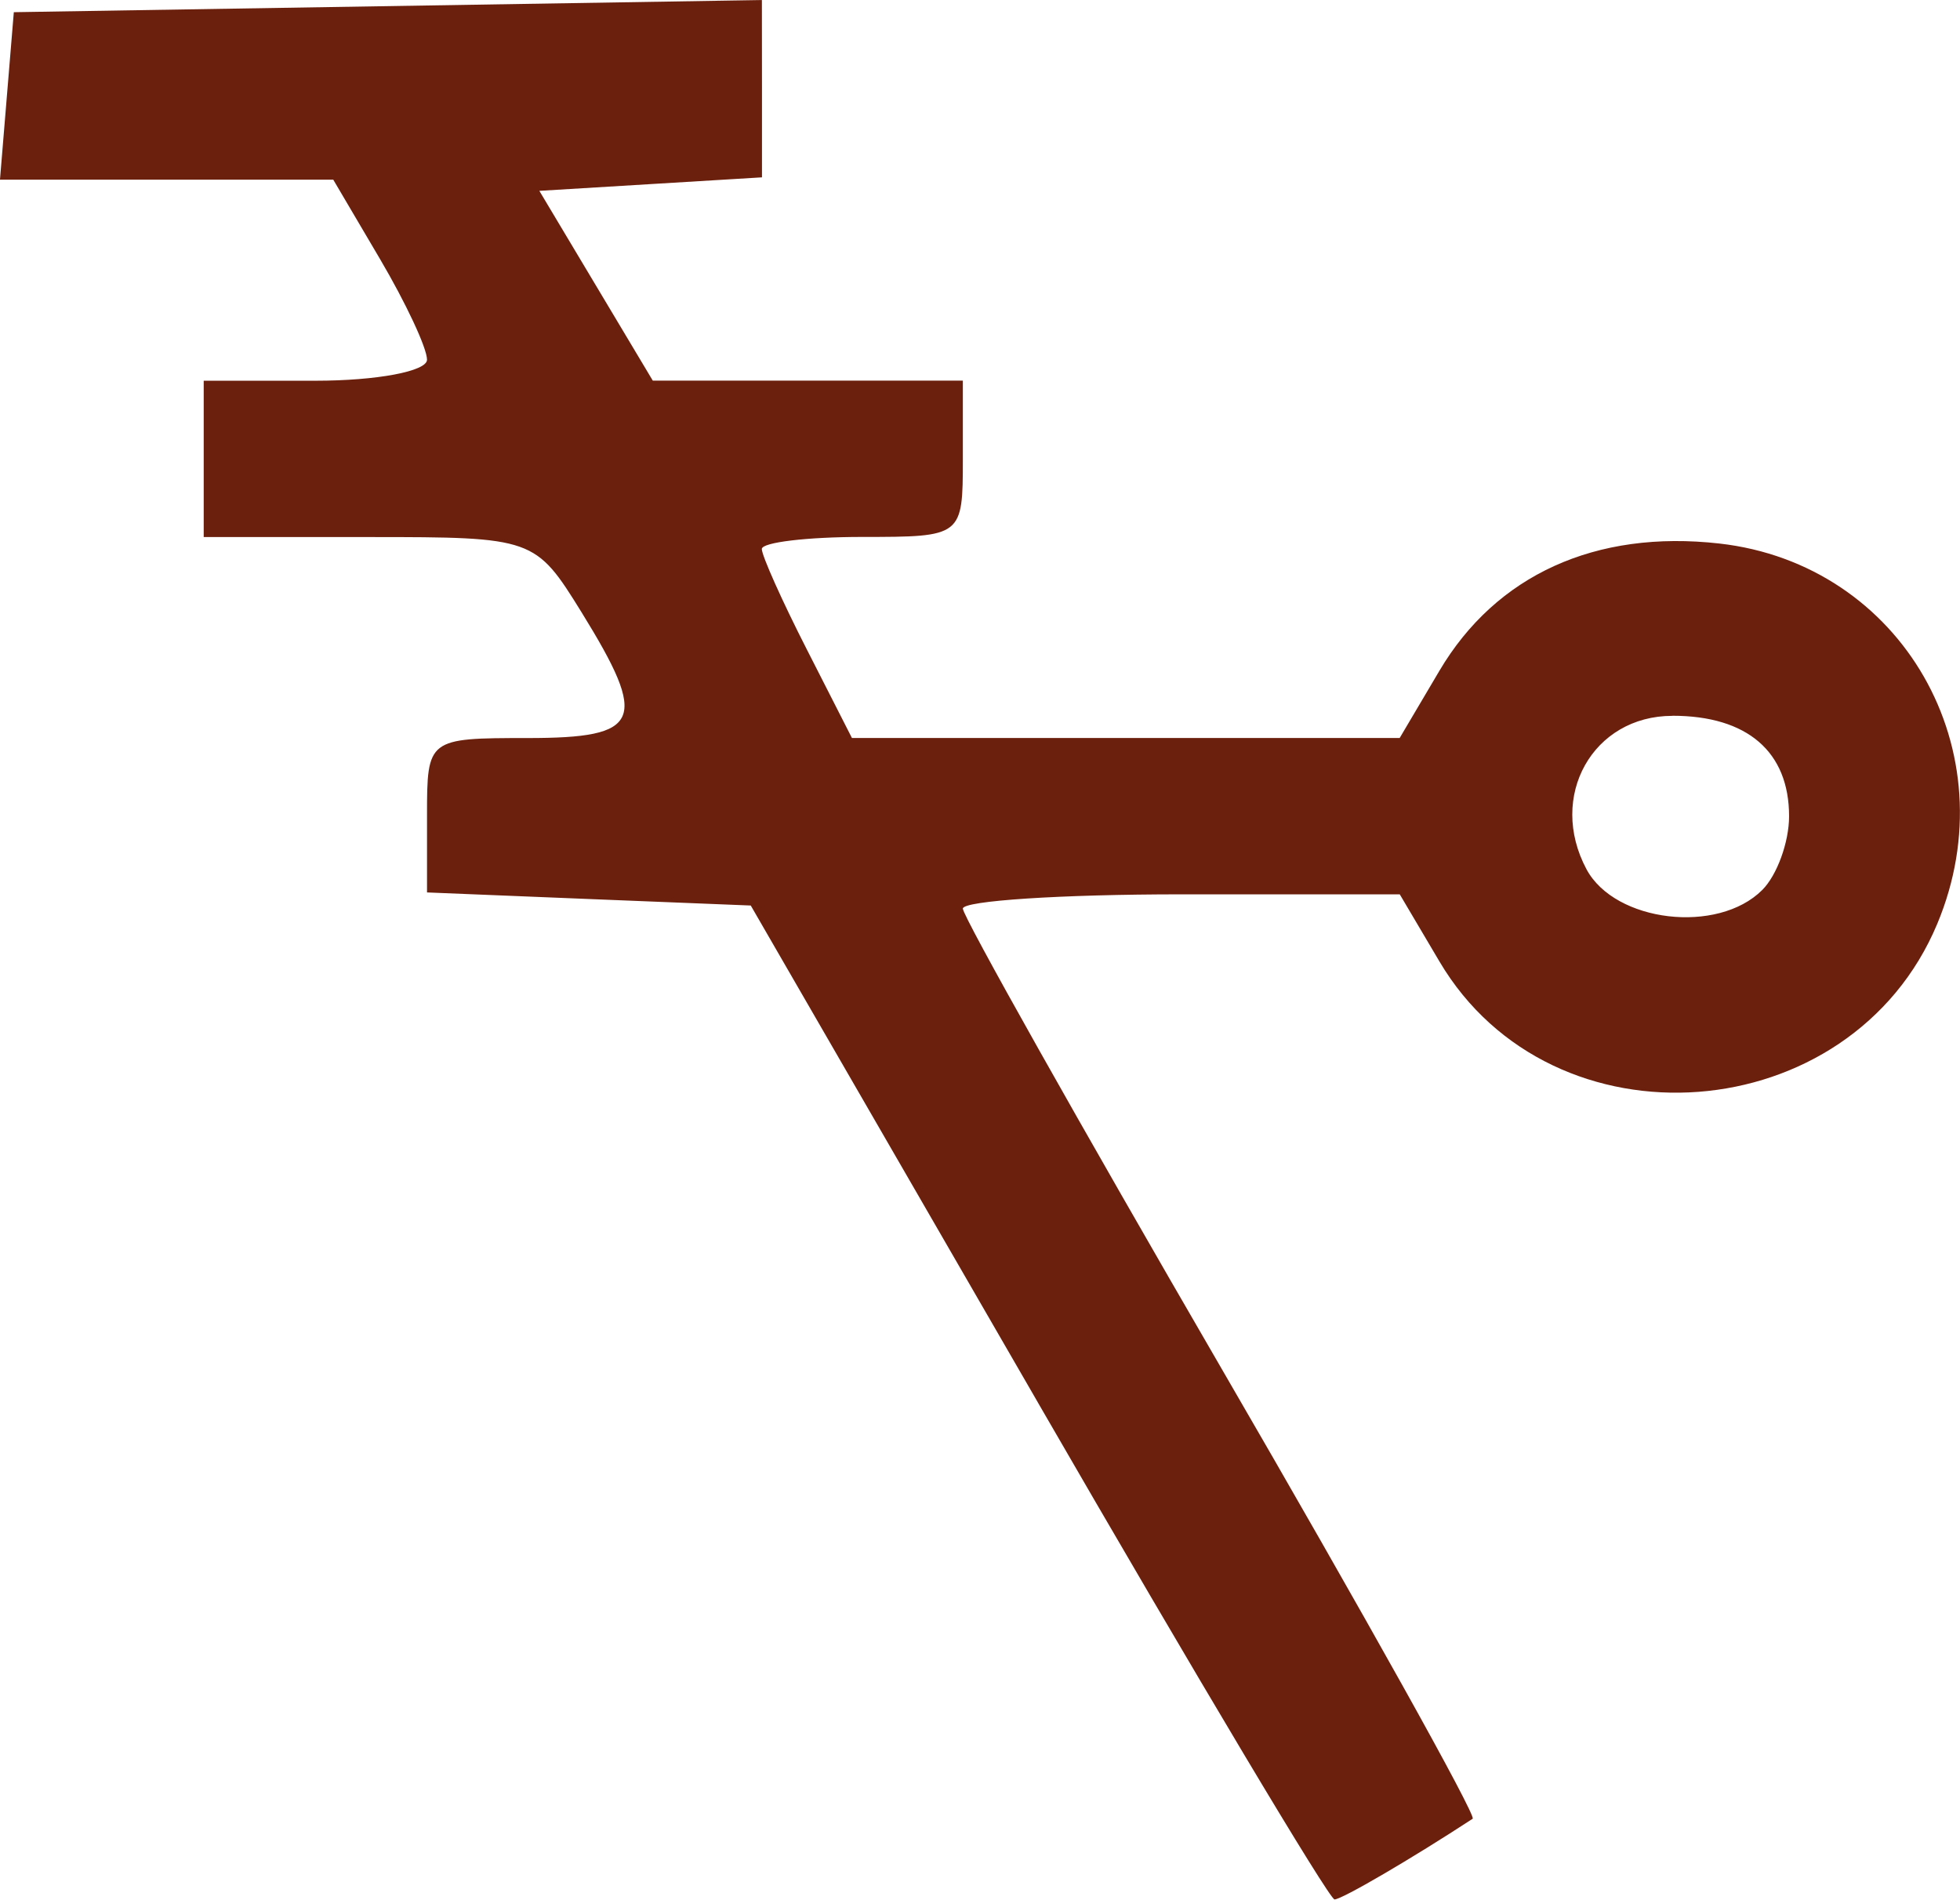
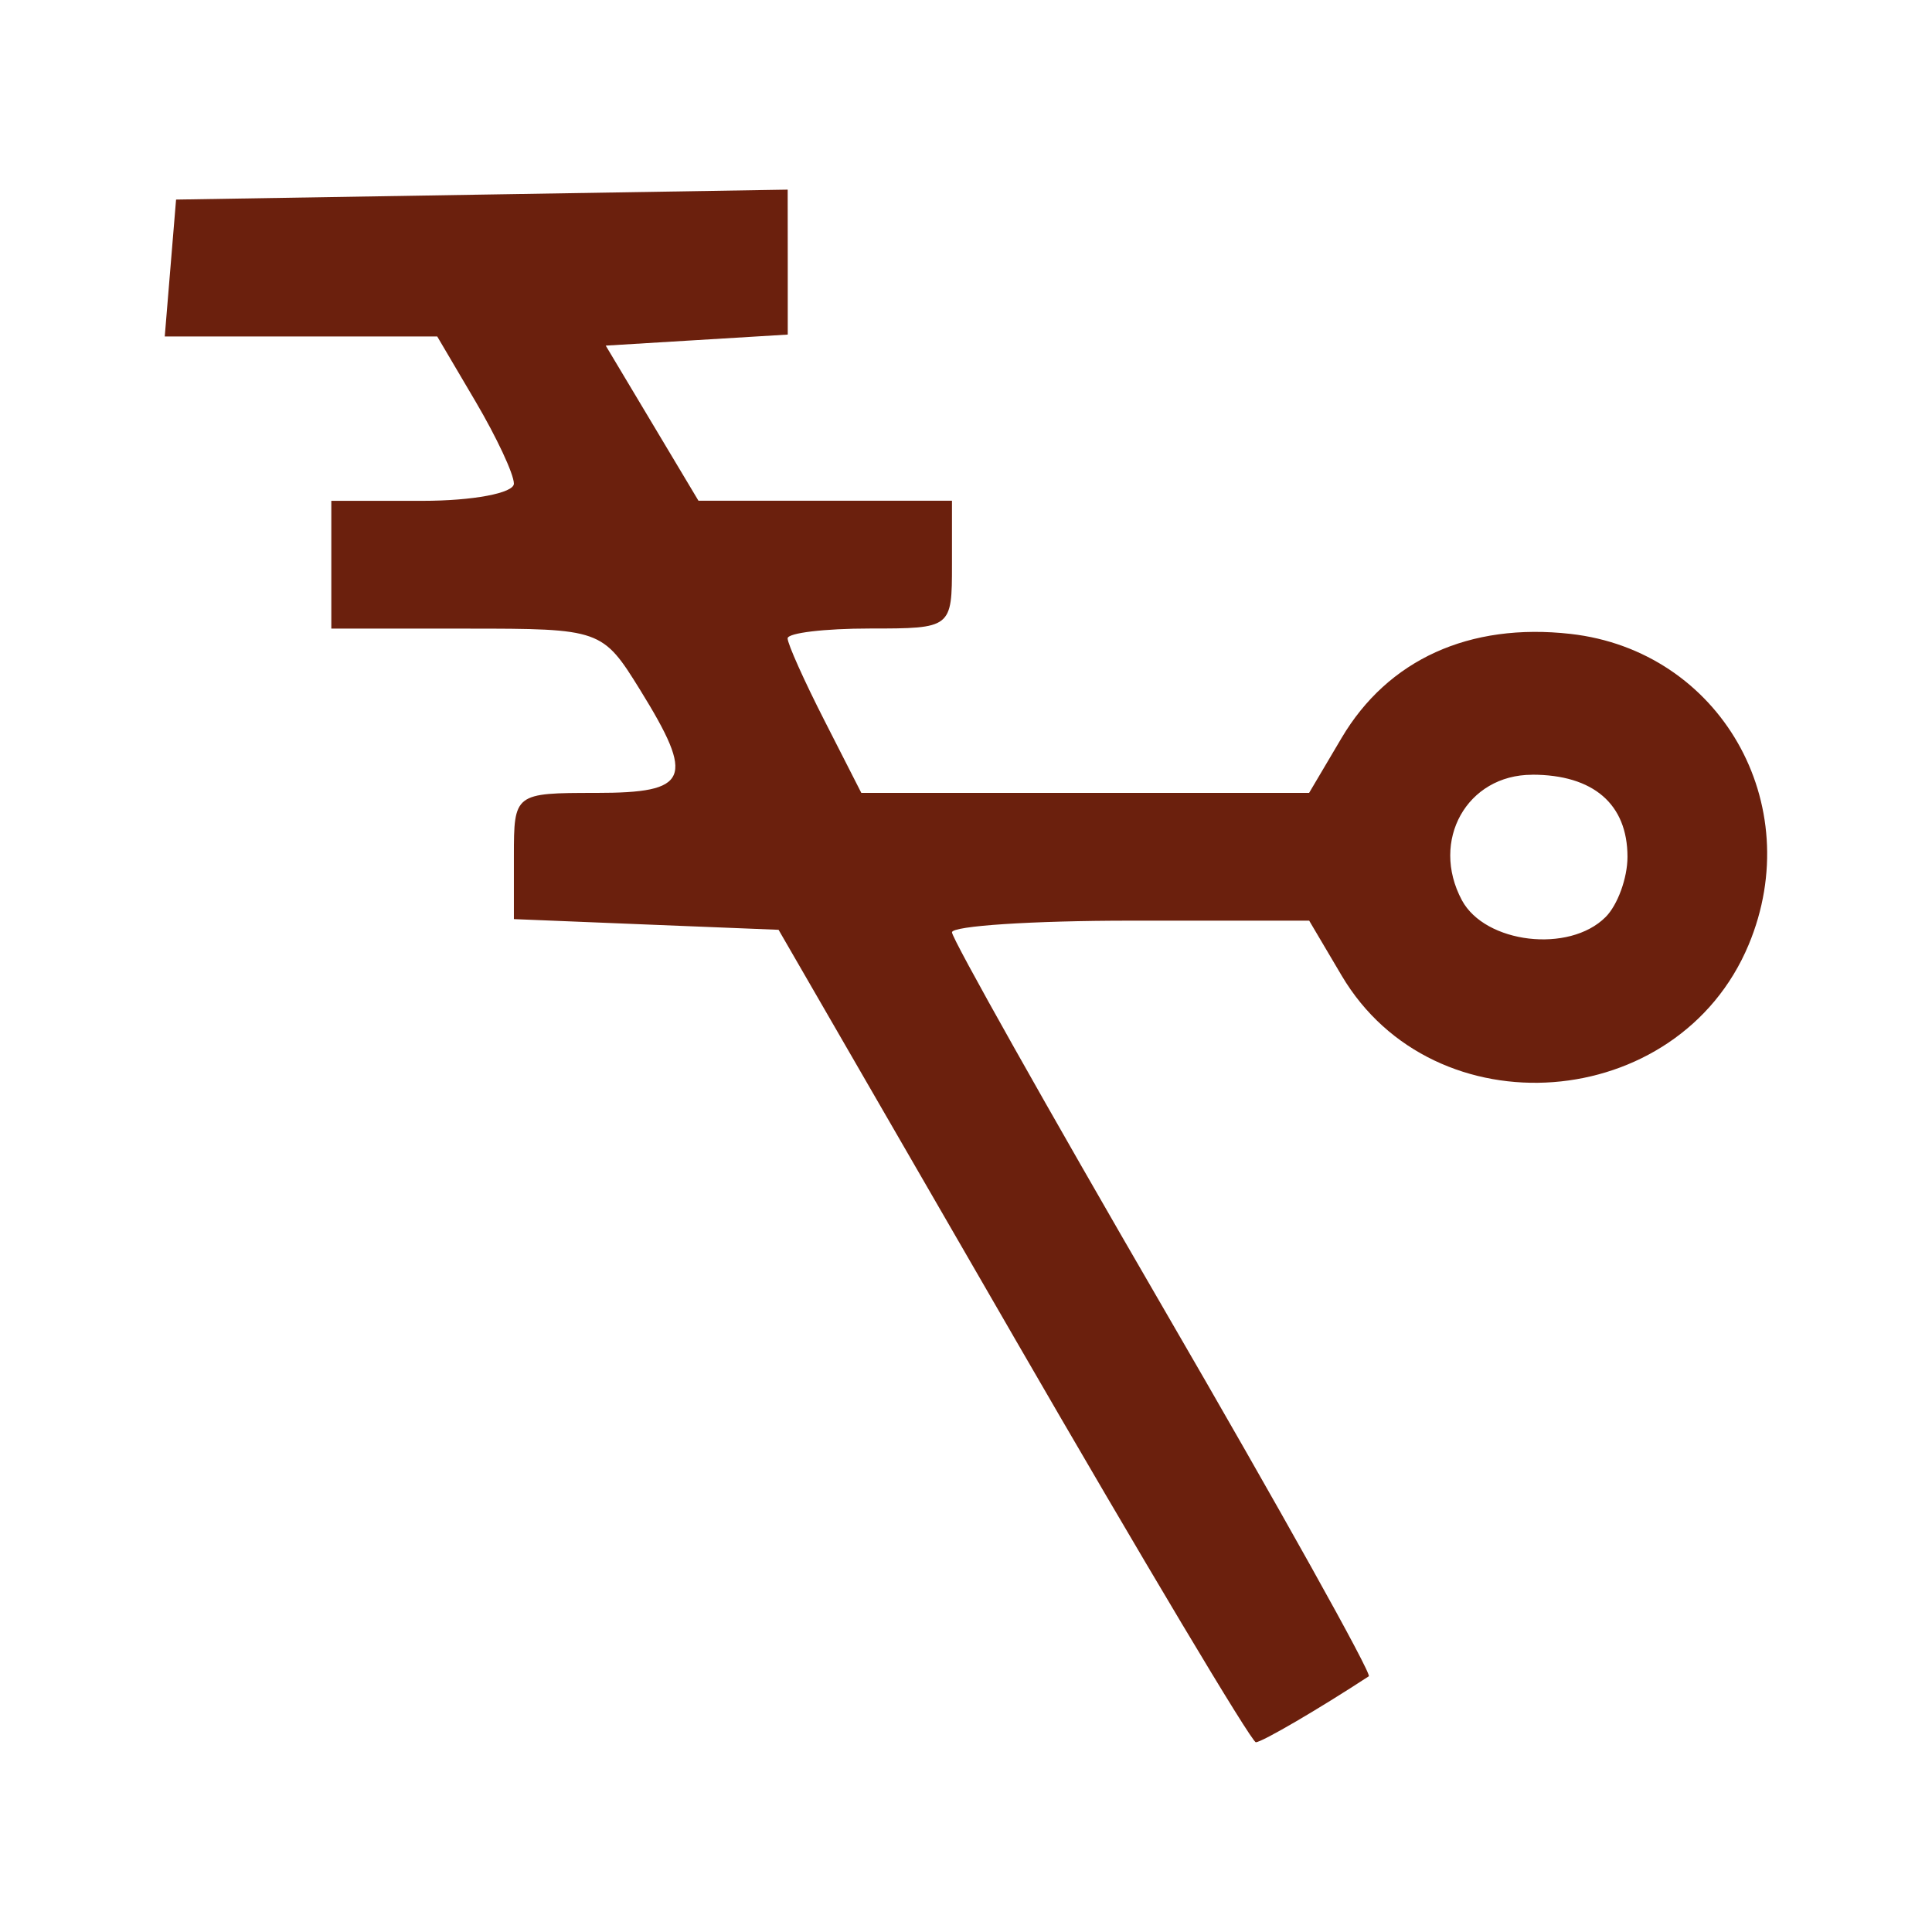
- <svg xmlns="http://www.w3.org/2000/svg" width="23.224mm" height="22.503mm" viewBox="0 0 23.224 22.503" version="1.1" id="svg2886">
+ <svg xmlns="http://www.w3.org/2000/svg" width="28mm" height="28mm" viewBox="0 0 28 28" version="1.1" id="svg2886">
  <defs id="defs2880" />
  <g id="layer1" transform="translate(-173.5963,-196.6356)">
-     <path id="path849-7" style="fill:#6b200d;fill-opacity:1;stroke-width:0.265" d="m 182.624,196.636 -4.432,0.072 -4.432,0.072 -0.082,0.992 -0.082,0.992 h 1.974 1.975 l 0.555,0.942 c 0.305,0.518 0.556,1.053 0.556,1.191 0,0.137 -0.595,0.249 -1.323,0.249 h -1.323 v 0.926 0.926 h 1.963 c 1.943,0 1.968,0.009 2.514,0.891 0.797,1.29 0.712,1.49 -0.64,1.49 -1.182,0 -1.191,0.007 -1.191,0.915 v 0.914 l 1.918,0.078 1.918,0.077 3.402,5.887 v 5.3e-4 c 1.871,3.238 3.453,5.887 3.515,5.887 0.088,0 0.917,-0.485 1.637,-0.956 0.048,-0.032 -1.291,-2.432 -2.977,-5.335 -1.685,-2.903 -3.064,-5.354 -3.064,-5.447 0,-0.093 1.165,-0.169 2.588,-0.169 h 2.589 l 0.47,0.795 c 1.34,2.268 4.877,2 5.899,-0.446 0.854,-2.044 -0.417,-4.261 -2.582,-4.505 -1.465,-0.165 -2.646,0.372 -3.318,1.509 l -0.47,0.795 h -3.245 -3.245 l -0.534,-1.048 c -0.294,-0.576 -0.534,-1.112 -0.534,-1.191 0,-0.079 0.536,-0.143 1.191,-0.143 1.185,0 1.191,-0.005 1.191,-0.926 v -0.926 h -1.837 -1.837 l -0.672,-1.124 -0.672,-1.124 1.319,-0.08 1.319,-0.08 v -1.051 z m 10.789,8.479 c 0.887,0 1.382,0.426 1.382,1.191 0,0.306 -0.143,0.699 -0.318,0.873 -0.527,0.527 -1.745,0.383 -2.082,-0.245 -0.462,-0.863 0.073,-1.818 1.018,-1.818 z" />
+     <path id="path849-7" style="fill:#6b200d;fill-opacity:1;stroke-width:0.265" d="m 185.012,199.384 -4.432,0.072 -4.432,0.072 -0.082,0.992 -0.082,0.992 h 1.974 1.975 l 0.555,0.942 c 0.305,0.518 0.556,1.053 0.556,1.191 0,0.137 -0.595,0.249 -1.323,0.249 h -1.323 v 0.926 0.926 h 1.963 c 1.943,0 1.968,0.009 2.514,0.891 0.797,1.29 0.712,1.49 -0.64,1.49 -1.182,0 -1.191,0.007 -1.191,0.915 v 0.914 l 1.918,0.078 1.918,0.077 3.402,5.887 v 5.3e-4 c 1.871,3.238 3.453,5.887 3.515,5.887 0.088,0 0.917,-0.485 1.637,-0.956 0.048,-0.032 -1.291,-2.432 -2.977,-5.335 -1.685,-2.903 -3.064,-5.354 -3.064,-5.447 0,-0.093 1.165,-0.169 2.588,-0.169 h 2.589 l 0.47,0.795 c 1.34,2.268 4.877,2 5.899,-0.446 0.854,-2.044 -0.417,-4.261 -2.582,-4.505 -1.465,-0.165 -2.646,0.372 -3.318,1.509 l -0.47,0.795 h -3.245 -3.245 l -0.534,-1.048 c -0.294,-0.576 -0.534,-1.112 -0.534,-1.191 0,-0.079 0.536,-0.143 1.191,-0.143 1.185,0 1.191,-0.005 1.191,-0.926 v -0.926 h -1.837 -1.837 l -0.672,-1.124 -0.672,-1.124 1.319,-0.08 1.319,-0.08 v -1.051 z m 10.789,8.479 c 0.887,0 1.382,0.426 1.382,1.191 0,0.306 -0.143,0.699 -0.318,0.873 -0.527,0.527 -1.745,0.383 -2.082,-0.245 -0.462,-0.863 0.073,-1.818 1.018,-1.818 z" />
  </g>
</svg>
